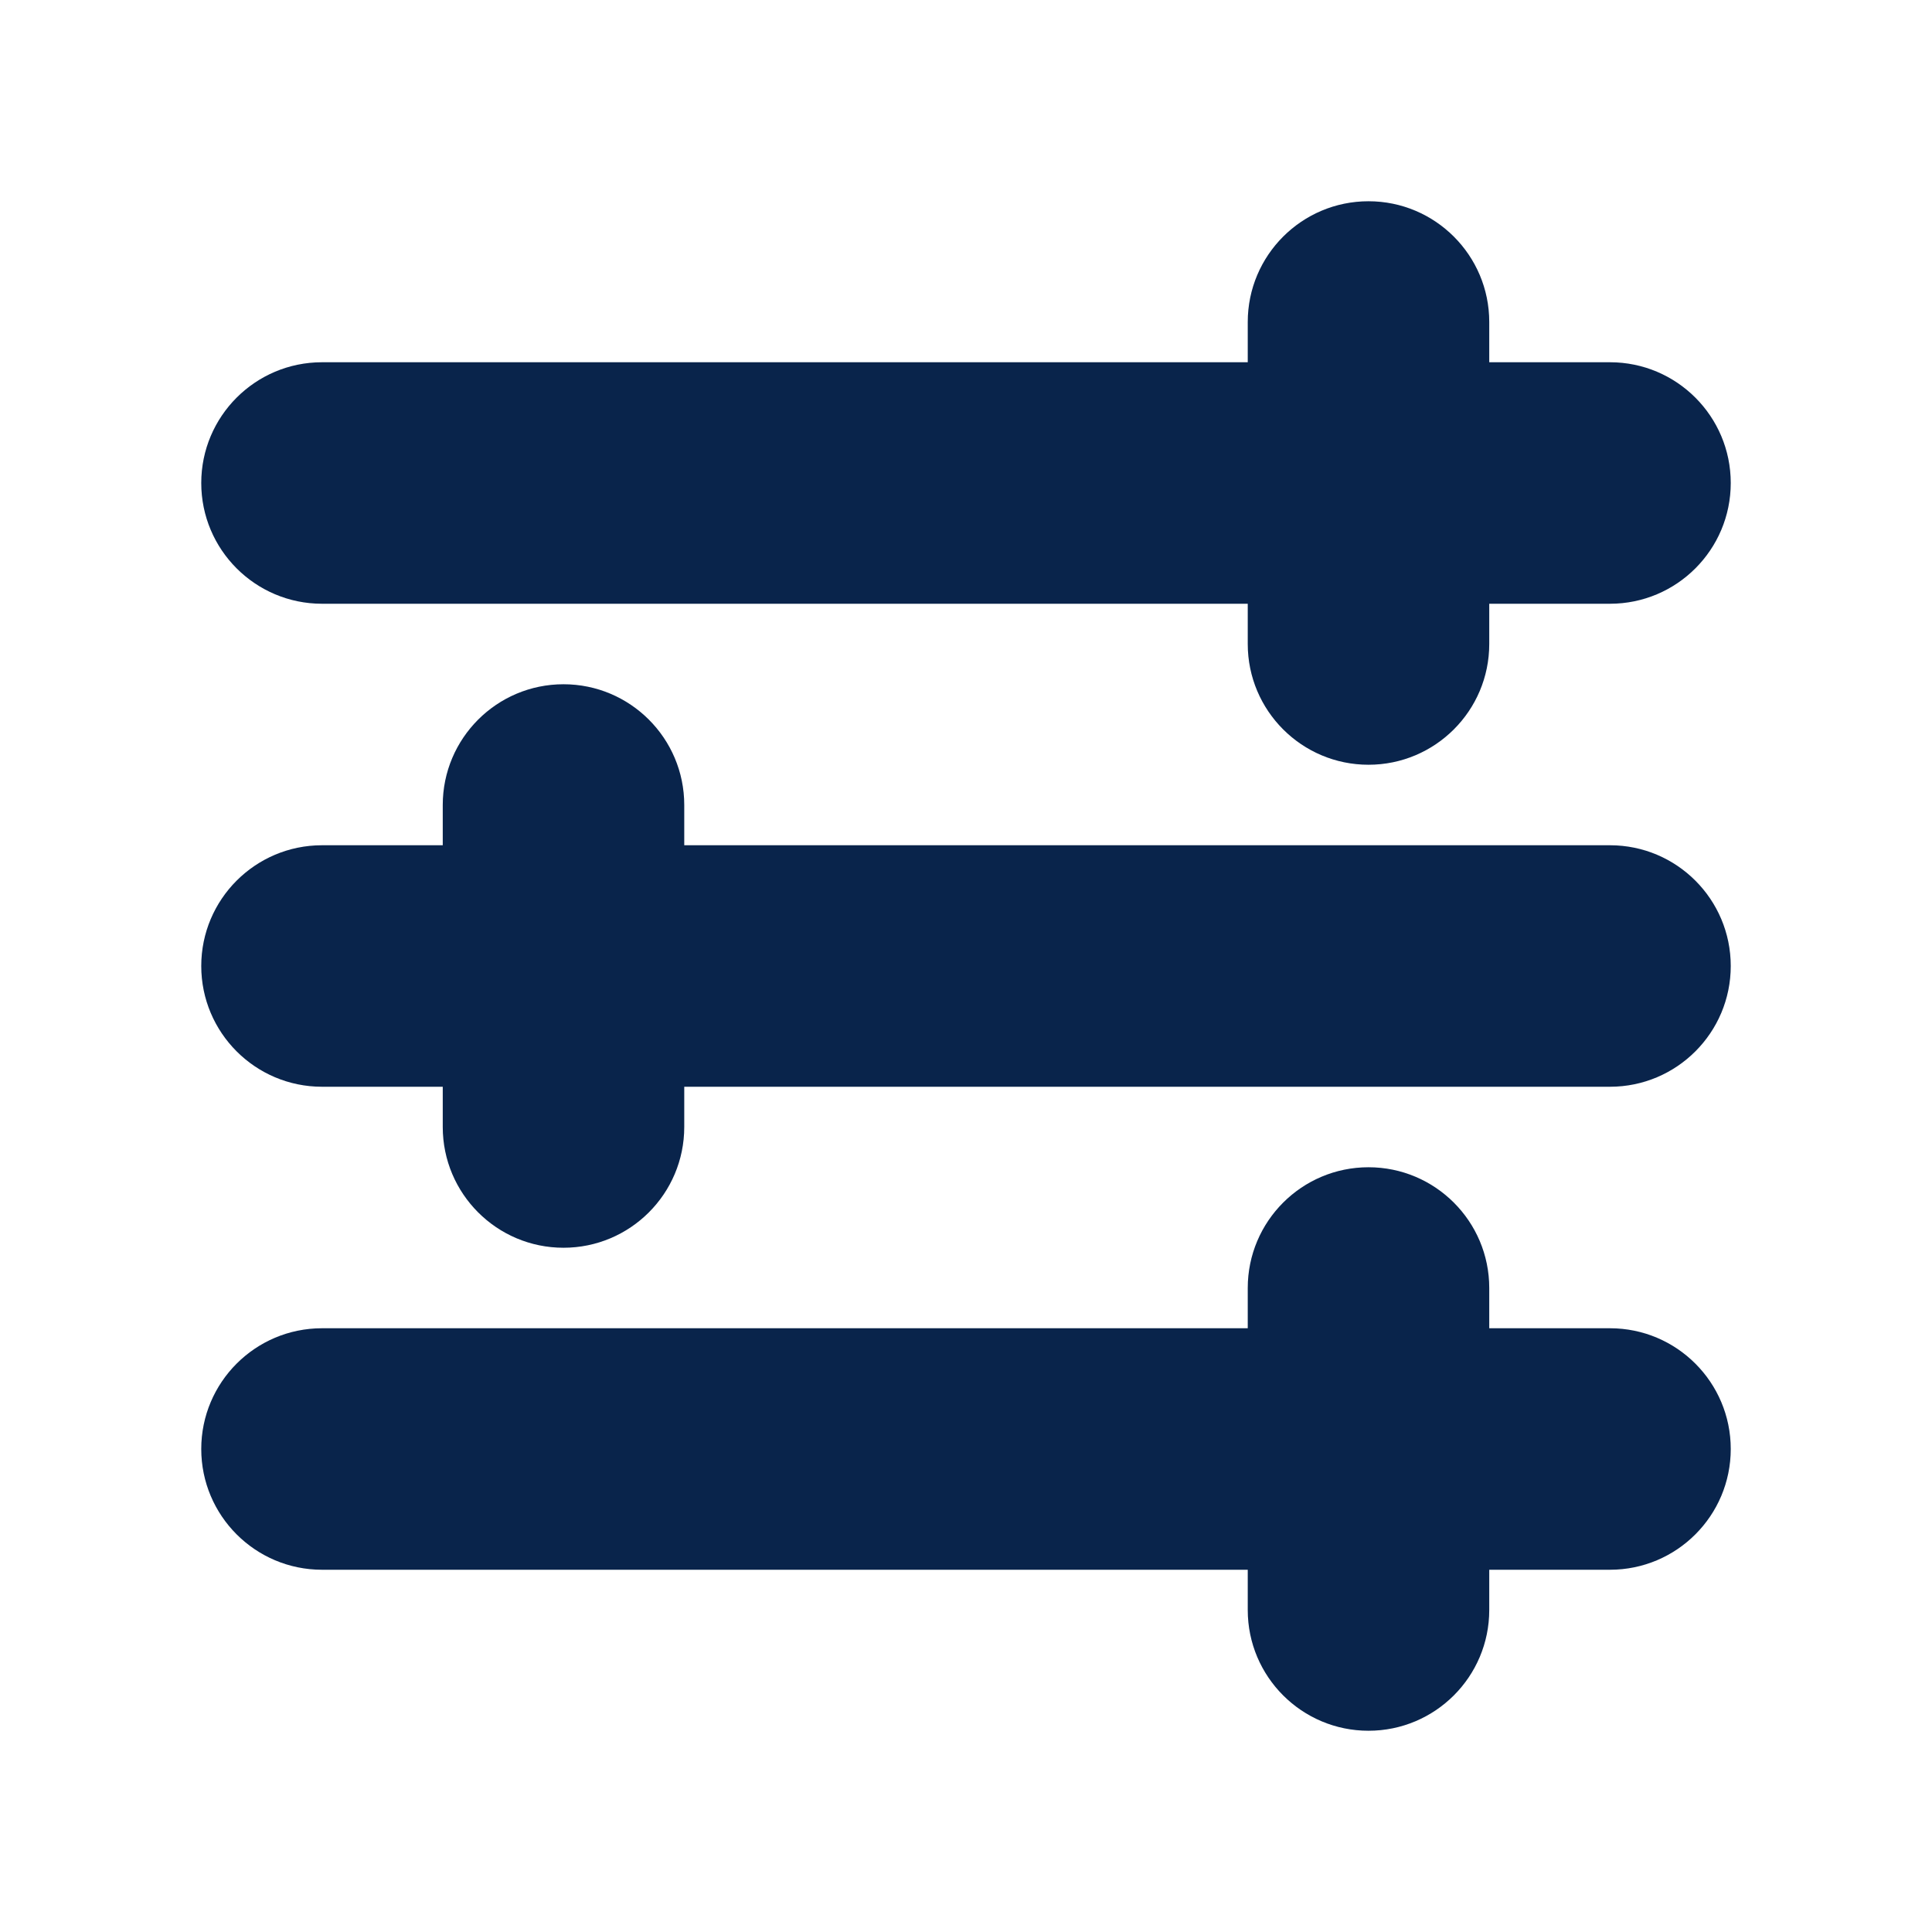
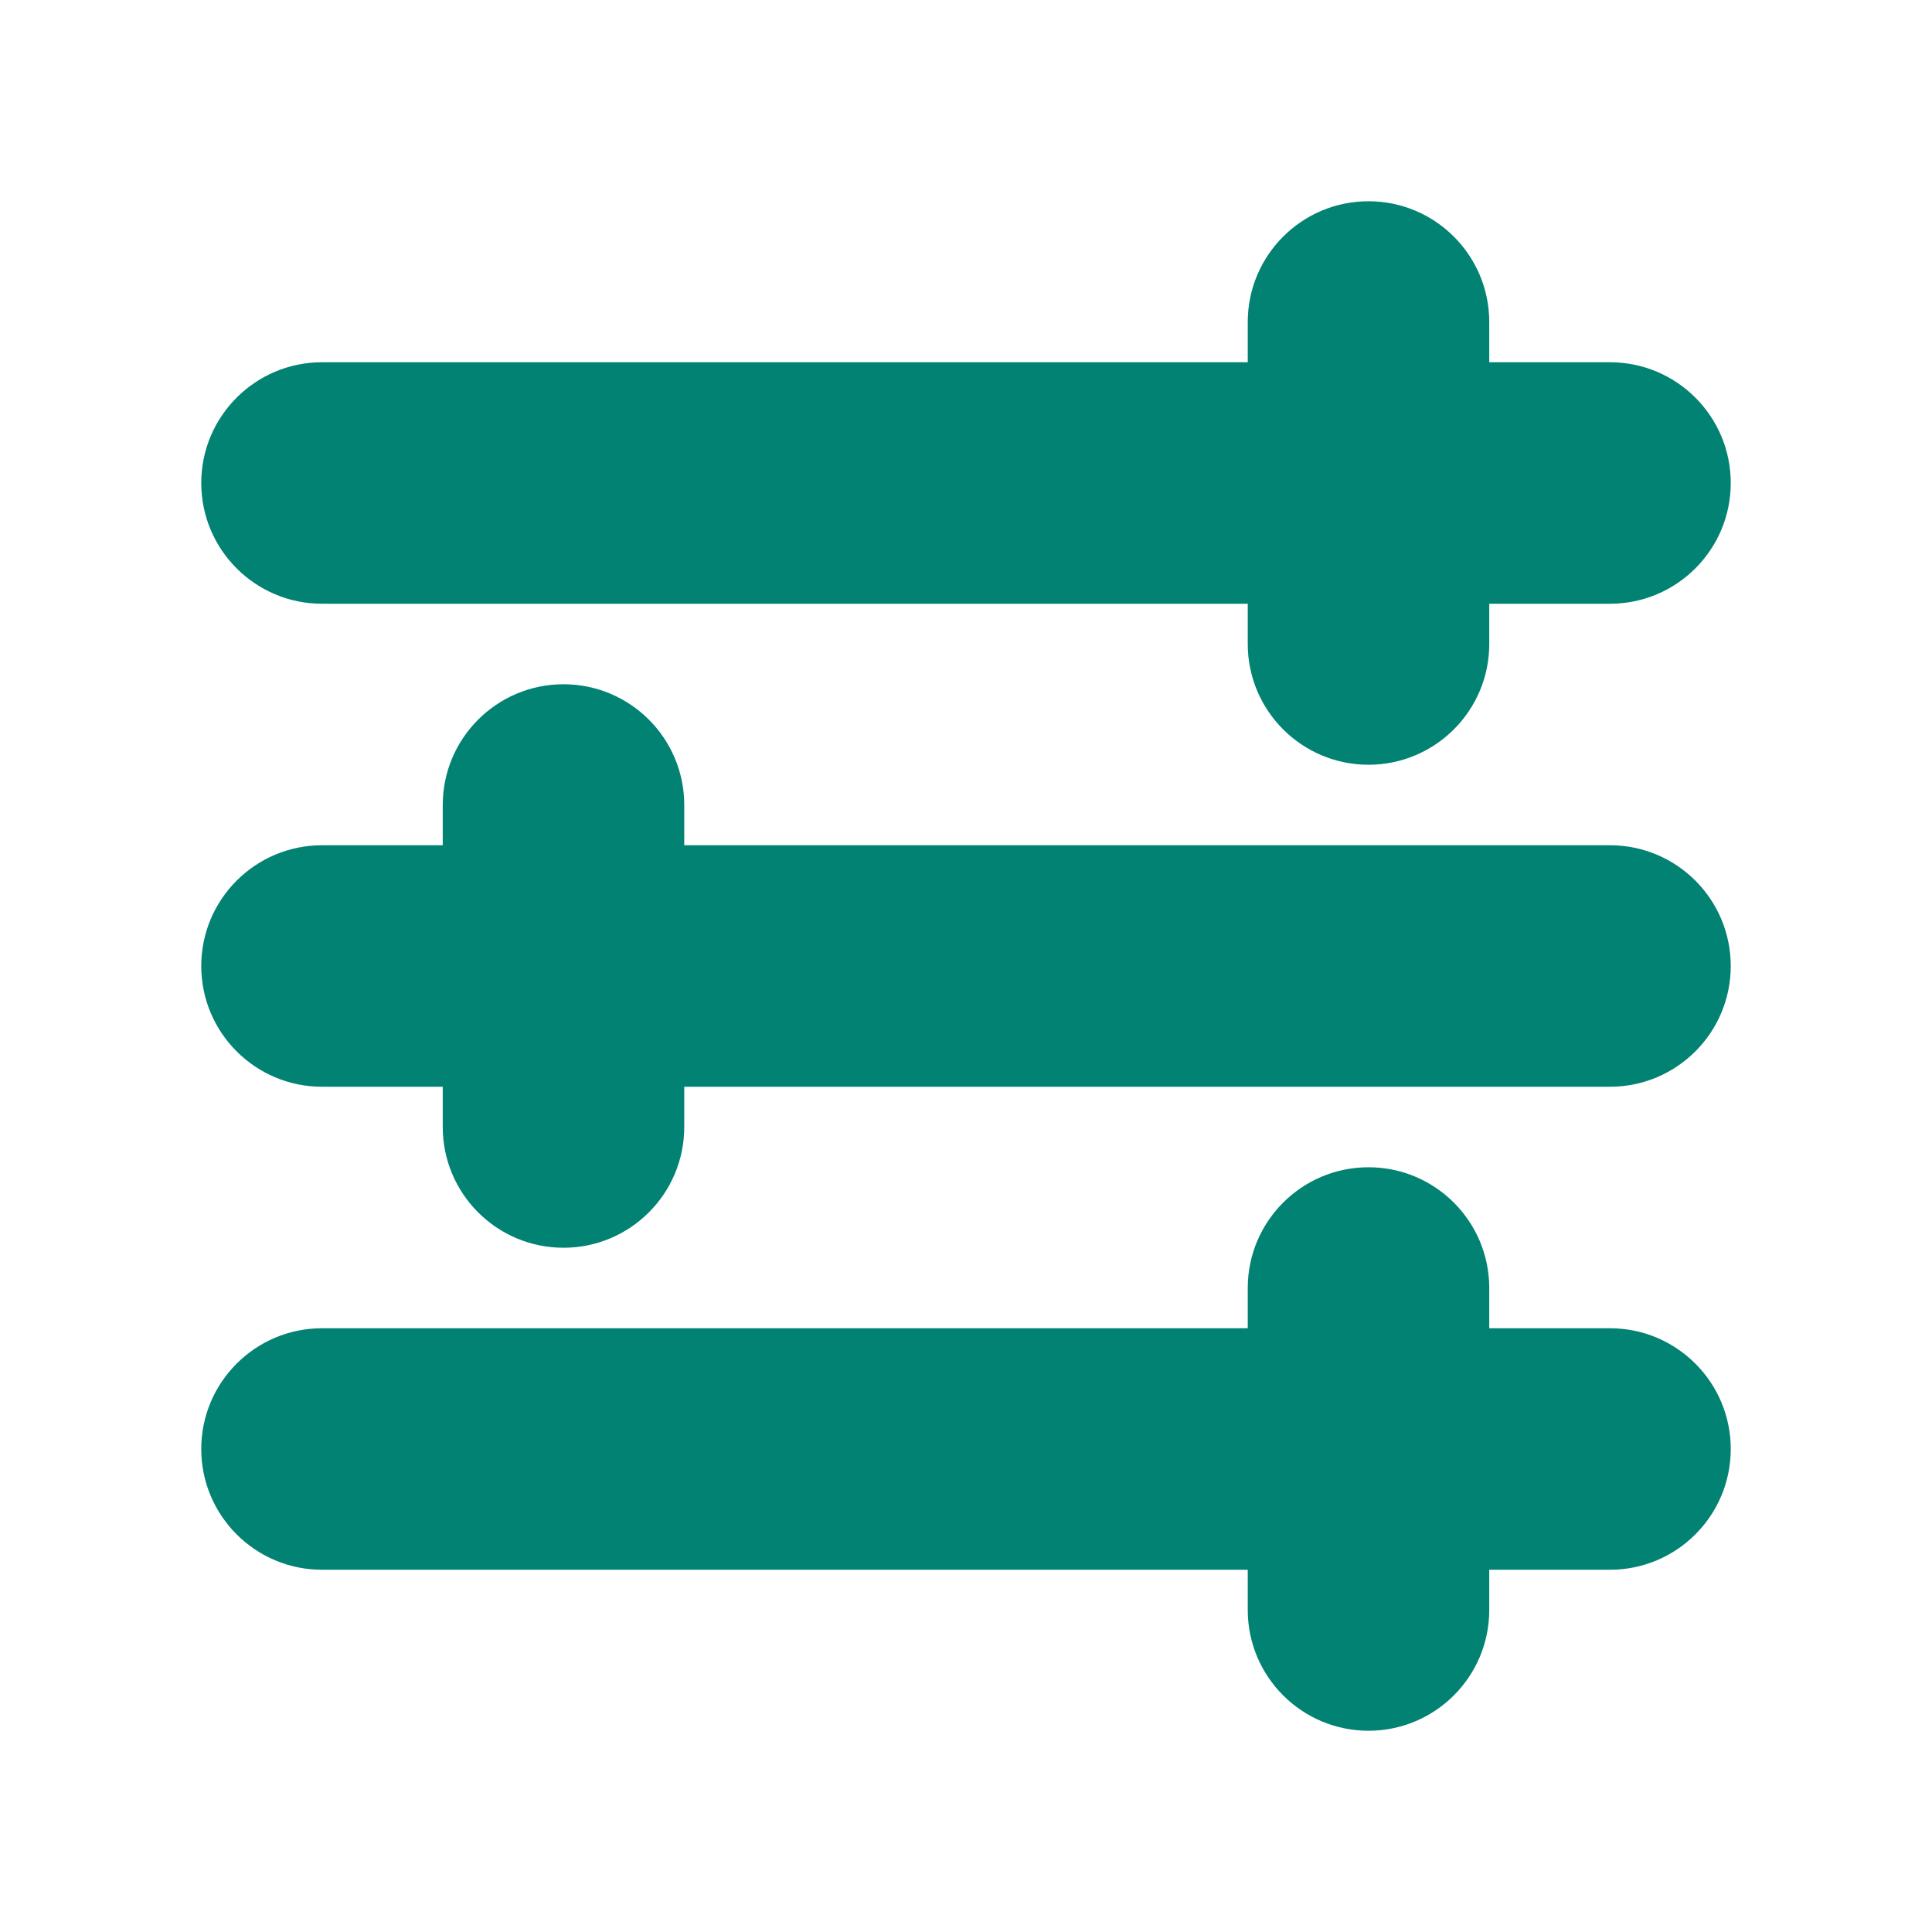
<svg xmlns="http://www.w3.org/2000/svg" width="800px" height="800px" viewBox="0 0 24 24" version="1.1">
  <g id="页面-1" stroke="none" stroke-width="1" fill="none" fill-rule="evenodd">
    <g id="System" transform="translate(-1200, -48)">
      <g id="settings_2_fill" transform="translate(1200, 48)">
        <path d="M24,0 L24,24 L0,24 L0,0 L24,0 Z M12.593,23.258 L12.582,23.26 L12.511,23.295 L12.492,23.299 L12.492,23.299 L12.477,23.295 L12.406,23.26 C12.396,23.256 12.387,23.259 12.382,23.265 L12.378,23.276 L12.361,23.703 L12.366,23.723 L12.377,23.736 L12.48,23.81 L12.495,23.814 L12.495,23.814 L12.507,23.81 L12.611,23.736 L12.623,23.72 L12.623,23.72 L12.627,23.703 L12.61,23.276 C12.608,23.266 12.601,23.259 12.593,23.258 L12.593,23.258 Z M12.858,23.145 L12.845,23.147 L12.66,23.24 L12.65,23.25 L12.65,23.25 L12.647,23.261 L12.665,23.691 L12.67,23.703 L12.67,23.703 L12.678,23.71 L12.879,23.803 C12.891,23.807 12.902,23.803 12.908,23.795 L12.912,23.781 L12.878,23.167 C12.875,23.155 12.867,23.147 12.858,23.145 L12.858,23.145 Z M12.143,23.147 C12.133,23.142 12.122,23.145 12.116,23.153 L12.11,23.167 L12.076,23.781 C12.075,23.793 12.083,23.802 12.093,23.805 L12.108,23.803 L12.309,23.71 L12.319,23.702 L12.319,23.702 L12.323,23.691 L12.34,23.261 L12.337,23.249 L12.337,23.249 L12.328,23.24 L12.143,23.147 Z" id="MingCute" fill-rule="nonzero">

</path>
-         <path d="M18.5,4 C18.5,3.172 17.828,2.5 17,2.5 C16.172,2.5 15.5,3.172 15.5,4 L15.5,4.5 L4,4.5 C3.172,4.5 2.5,5.172 2.5,6 C2.5,6.828 3.172,7.5 4,7.5 L15.5,7.5 L15.5,8 C15.5,8.828 16.172,9.5 17,9.5 C17.828,9.5 18.5,8.828 18.5,8 L18.5,7.5 L20,7.5 C20.828,7.5 21.5,6.828 21.5,6 C21.5,5.172 20.828,4.5 20,4.5 L18.5,4.5 L18.5,4 Z M4,10.5 C3.172,10.5 2.5,11.172 2.5,12 C2.5,12.828 3.172,13.5 4,13.5 L5.5,13.5 L5.5,14 C5.5,14.828 6.172,15.5 7,15.5 C7.828,15.5 8.5,14.828 8.5,14 L8.5,13.5 L20,13.5 C20.828,13.5 21.5,12.828 21.5,12 C21.5,11.172 20.828,10.5 20,10.5 L8.5,10.5 L8.5,10 C8.5,9.172 7.828,8.5 7,8.5 C6.172,8.5 5.5,9.172 5.5,10 L5.5,10.5 L4,10.5 Z M2.5,18 C2.5,17.172 3.172,16.5 4,16.5 L15.5,16.5 L15.5,16 C15.5,15.172 16.172,14.5 17,14.5 C17.828,14.5 18.5,15.172 18.5,16 L18.5,16.5 L20,16.5 C20.828,16.5 21.5,17.172 21.5,18 C21.5,18.828 20.828,19.5 20,19.5 L18.5,19.5 L18.5,20 C18.5,20.828 17.828,21.5 17,21.5 C16.172,21.5 15.5,20.828 15.5,20 L15.5,19.5 L4,19.5 C3.172,19.5 2.5,18.828 2.5,18 Z" id="形状" fill="#09244B">
+         <path d="M18.5,4 C18.5,3.172 17.828,2.5 17,2.5 C16.172,2.5 15.5,3.172 15.5,4 L15.5,4.5 L4,4.5 C3.172,4.5 2.5,5.172 2.5,6 C2.5,6.828 3.172,7.5 4,7.5 L15.5,7.5 L15.5,8 C15.5,8.828 16.172,9.5 17,9.5 C17.828,9.5 18.5,8.828 18.5,8 L18.5,7.5 L20,7.5 C20.828,7.5 21.5,6.828 21.5,6 C21.5,5.172 20.828,4.5 20,4.5 L18.5,4.5 L18.5,4 Z M4,10.5 C3.172,10.5 2.5,11.172 2.5,12 C2.5,12.828 3.172,13.5 4,13.5 L5.5,13.5 L5.5,14 C5.5,14.828 6.172,15.5 7,15.5 C7.828,15.5 8.5,14.828 8.5,14 L8.5,13.5 L20,13.5 C20.828,13.5 21.5,12.828 21.5,12 C21.5,11.172 20.828,10.5 20,10.5 L8.5,10.5 L8.5,10 C8.5,9.172 7.828,8.5 7,8.5 C6.172,8.5 5.5,9.172 5.5,10 L5.5,10.5 L4,10.5 Z M2.5,18 C2.5,17.172 3.172,16.5 4,16.5 L15.5,16.5 L15.5,16 C15.5,15.172 16.172,14.5 17,14.5 C17.828,14.5 18.5,15.172 18.5,16 L18.5,16.5 L20,16.5 C20.828,16.5 21.5,17.172 21.5,18 C21.5,18.828 20.828,19.5 20,19.5 L18.5,19.5 L18.5,20 C18.5,20.828 17.828,21.5 17,21.5 C16.172,21.5 15.5,20.828 15.5,20 L15.5,19.5 L4,19.5 C3.172,19.5 2.5,18.828 2.5,18 Z" id="形状" fill="#018273">

</path>
      </g>
    </g>
  </g>
</svg>
